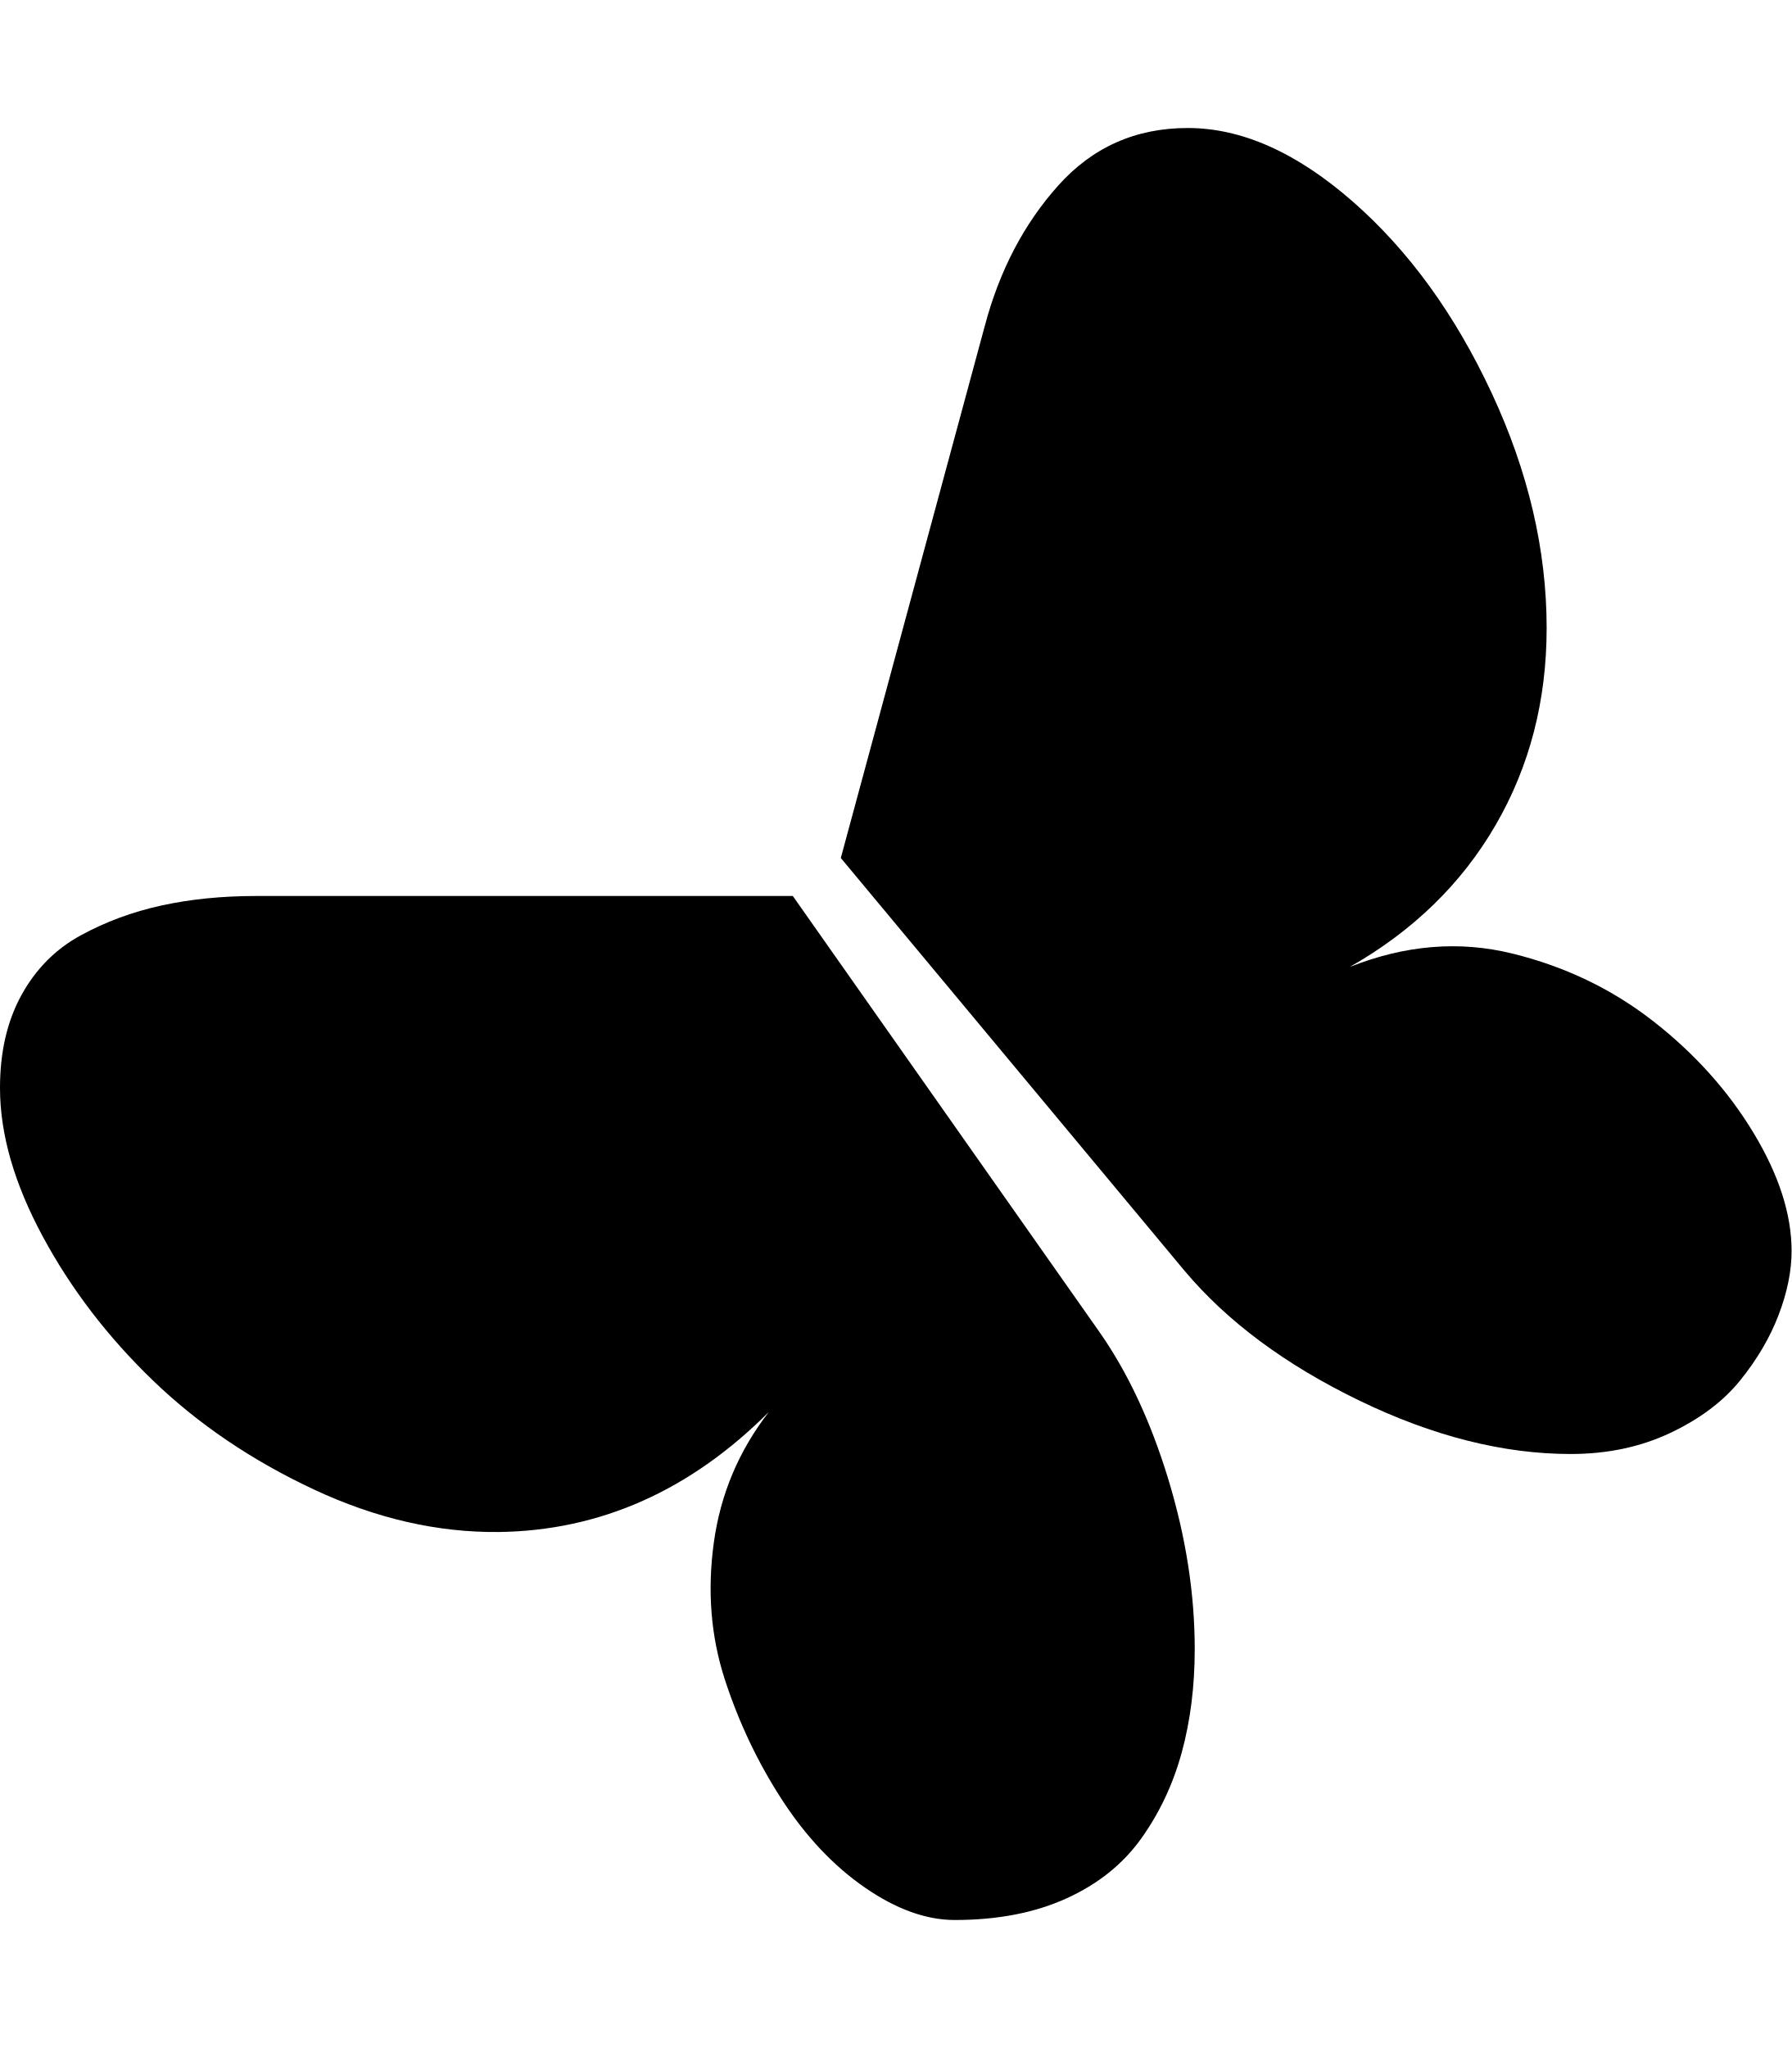
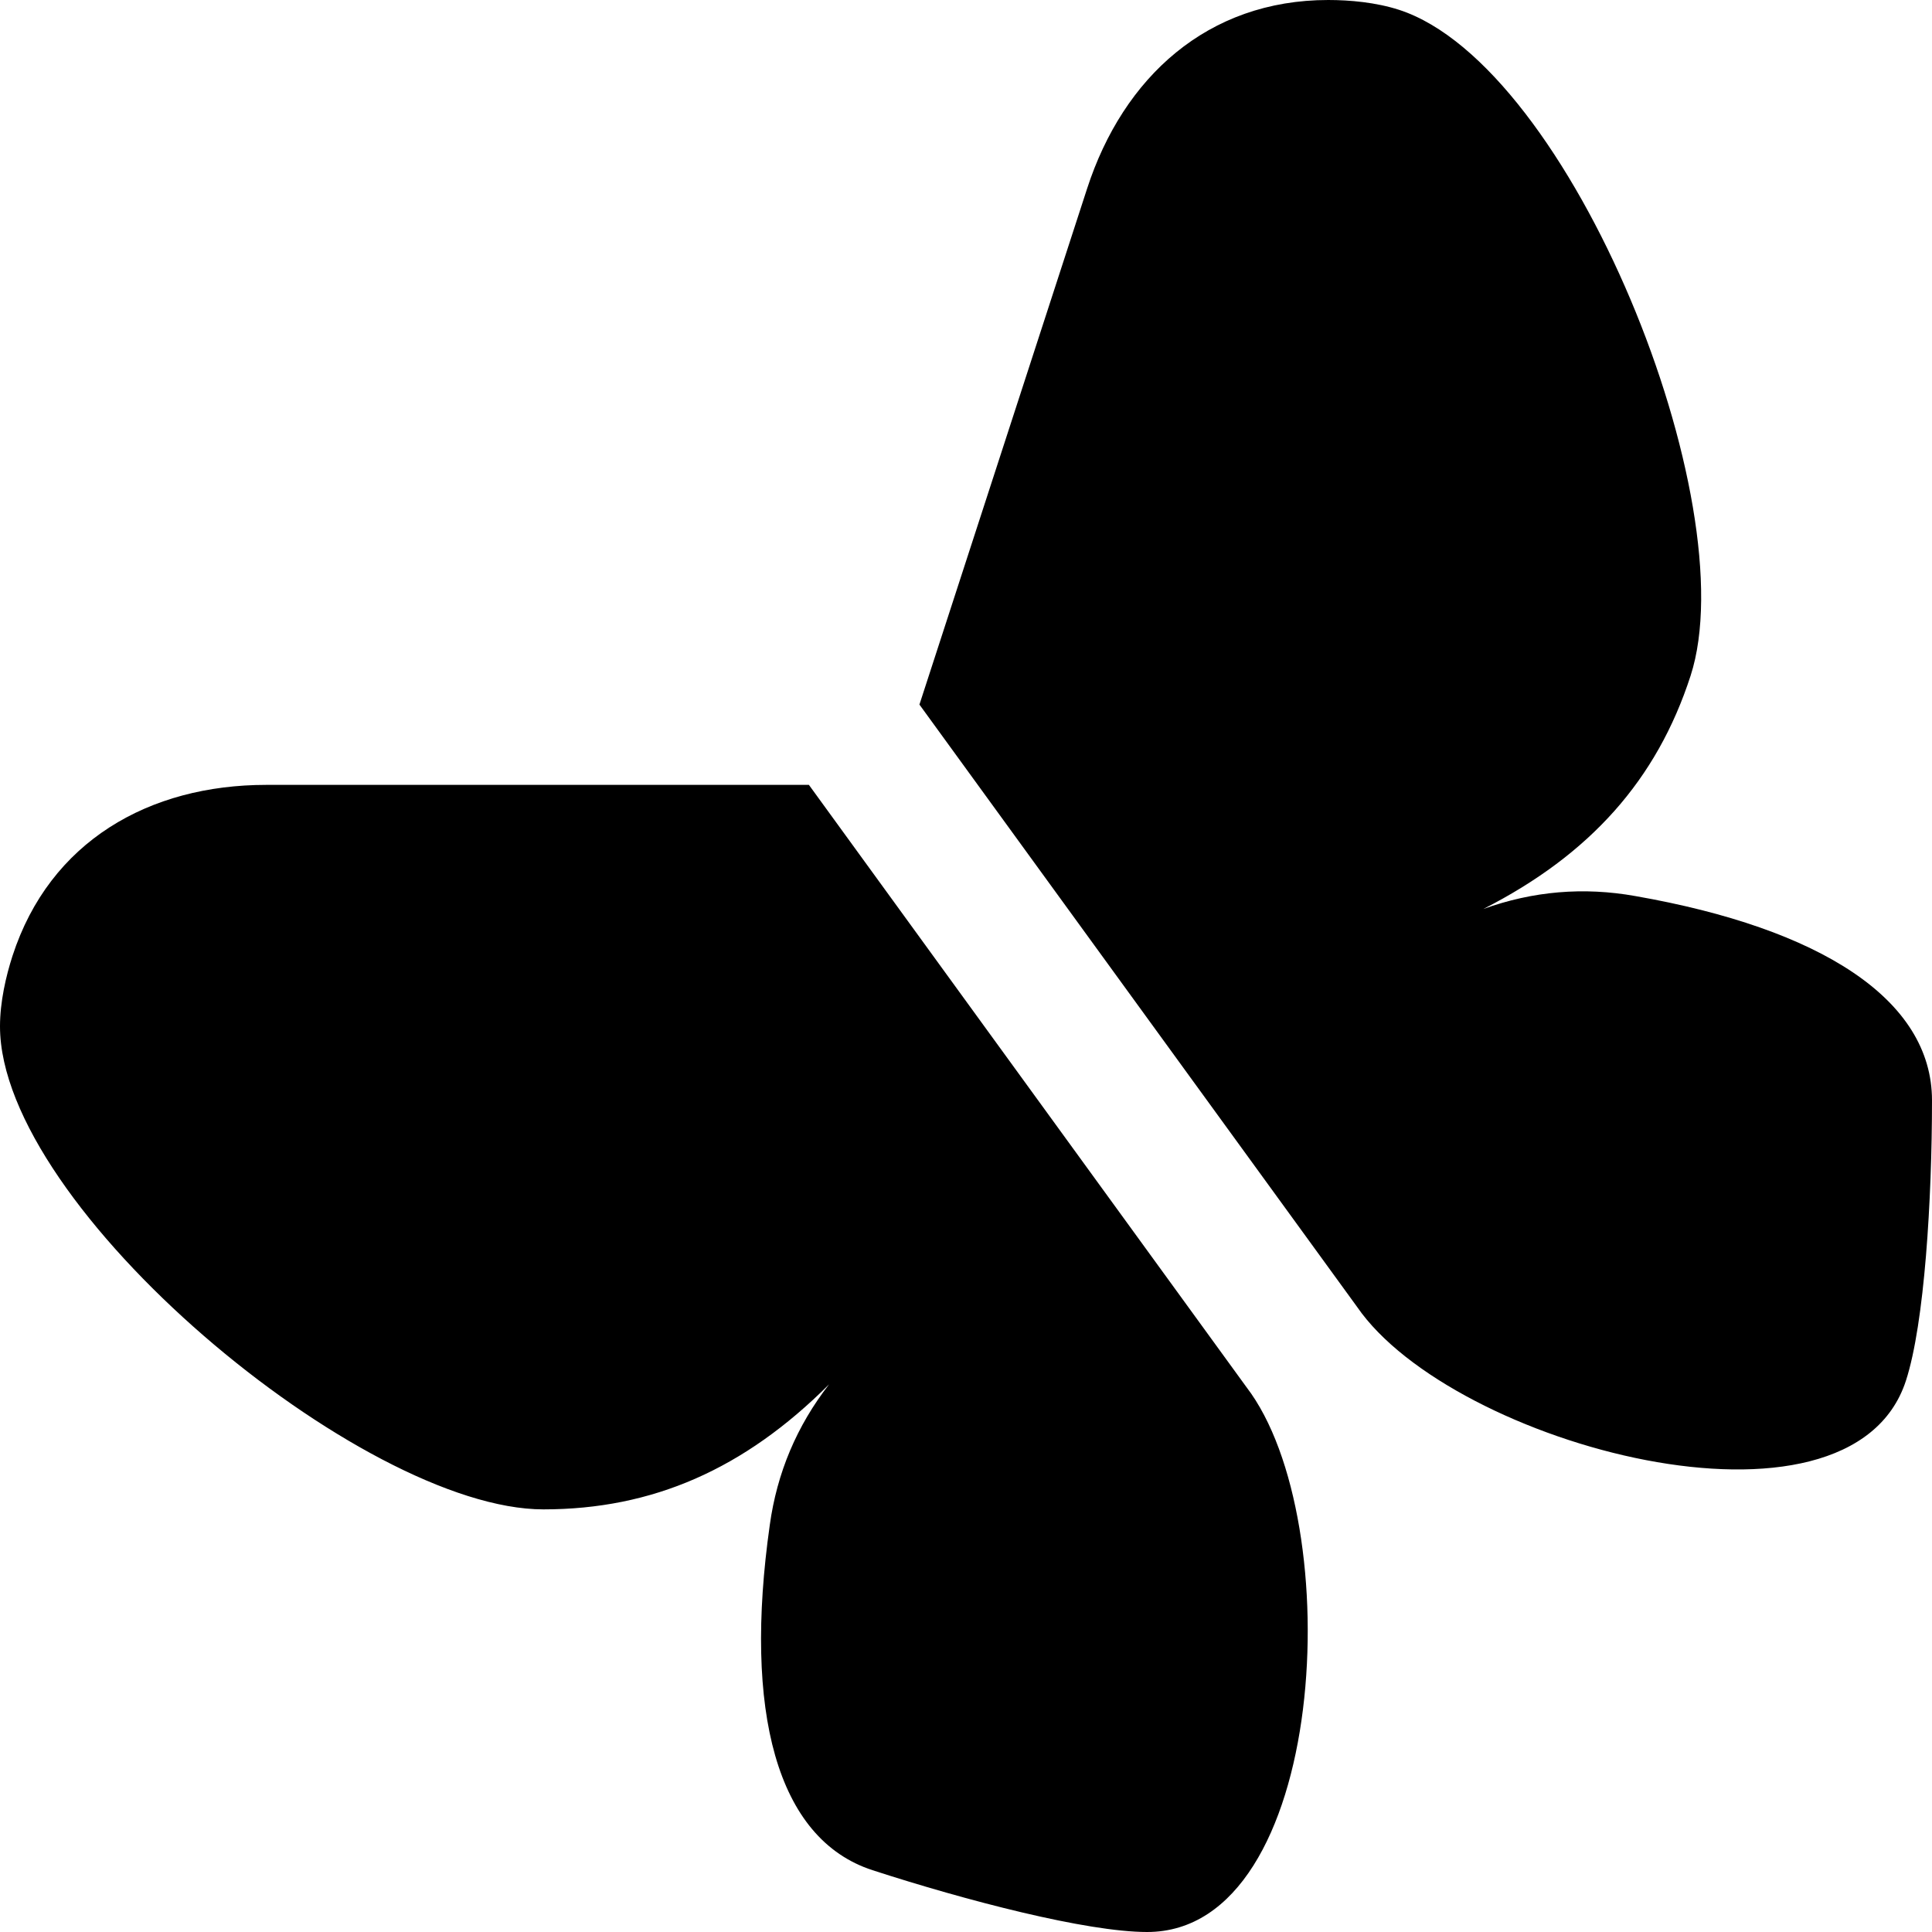
- <svg xmlns="http://www.w3.org/2000/svg" width="448" height="512" viewBox="0 0 448 512" version="1.1">
-   <path fill="currentColor" d="M198.25 224H64C55.5 224 47.625 224.792 40.375 226.375C33.125 227.958 26.375 230.458 20.125 233.875C13.875 237.292 8.958 242.25 5.375 248.75C1.792 255.25 0 263 0 272C0 283.5 3.542 295.833 10.625 309C17.708 322.167 26.917 334.208 38.25 345.125C49.583 356.042 63 365.125 78.5 372.375C94 379.625 109.417 383.167 124.75 383C150.083 382.667 172.583 372.667 192.25 353C184.75 362.667 180.167 373.542 178.5 385.625C176.833 397.708 177.75 409.125 181.25 419.875C184.75 430.625 189.5 440.625 195.5 449.875C201.5 459.125 208.417 466.458 216.25 471.875C224.083 477.292 231.583 480 238.75 480C249.417 480 258.708 478.208 266.625 474.625C274.542 471.042 280.792 466.042 285.375 459.625C289.958 453.208 293.333 446.042 295.5 438.125C297.667 430.208 298.75 421.583 298.75 412.25C298.75 398.417 296.542 384.25 292.125 369.75C287.708 355.25 281.917 342.917 274.75 332.75L198.25 224ZM210.25 214.5L246.25 81.5C249.917 67.667 256.042 55.958 264.625 46.375C273.208 36.792 284 32 297 32C310.5 32 324.25 38.125 338.25 50.375C352.25 62.625 363.833 78.583 373 98.25C382.167 117.917 386.75 137.5 386.75 157C386.75 175.167 382.5 191.583 374 206.25C365.5 220.917 353.333 232.75 337.5 241.75C351.333 236.25 364.875 235.125 378.125 238.375C391.375 241.625 403.167 247.292 413.5 255.375C423.833 263.458 432.167 272.75 438.5 283.25C444.833 293.75 448 303.583 448 312.75C448 317.75 446.917 323.083 444.75 328.75C442.583 334.417 439.375 339.875 435.125 345.125C430.875 350.375 425.042 354.75 417.625 358.25C410.208 361.75 401.917 363.5 392.75 363.5C375.917 363.5 358.292 359.042 339.875 350.125C321.458 341.208 306.917 330.417 296.25 317.75L210.25 214.5Z" />
+ <svg xmlns="http://www.w3.org/2000/svg" width="512" height="512" viewBox="0 0 512 512">
+   <path d="M214.37 208H70.57c-31 0-57.37 14.9-67.26 45.33C1.57 258.71 0 265.54 0 272c0 48 96 128 144 128 28.95 0 53.24-10.67 75.72-33.14-8.58 11.05-13.81 23.47-15.72 37.28-6.98 49.25 1.73 83.2 27.23 91.48C255.99 503.66 288 512 304 512c48 0 53.35-109.18 26.33-144.39L214.37 208zm29.29-21.28L288.1 49.96C297.68 20.47 320 0 352 0c5.66 0 12.64.62 18.78 2.61 45.65 14.84 92.07 130.86 77.23 176.51-8.94 27.54-26.59 47.34-54.91 61.77 13.15-4.74 26.59-5.88 40.31-3.42 49 8.58 78.59 27.35 78.59 54.16 0 26.04-1.96 59.05-6.91 74.27-14.83 45.65-120.32 17.01-145.46-19.58l-115.97-159.6z" />
</svg>
